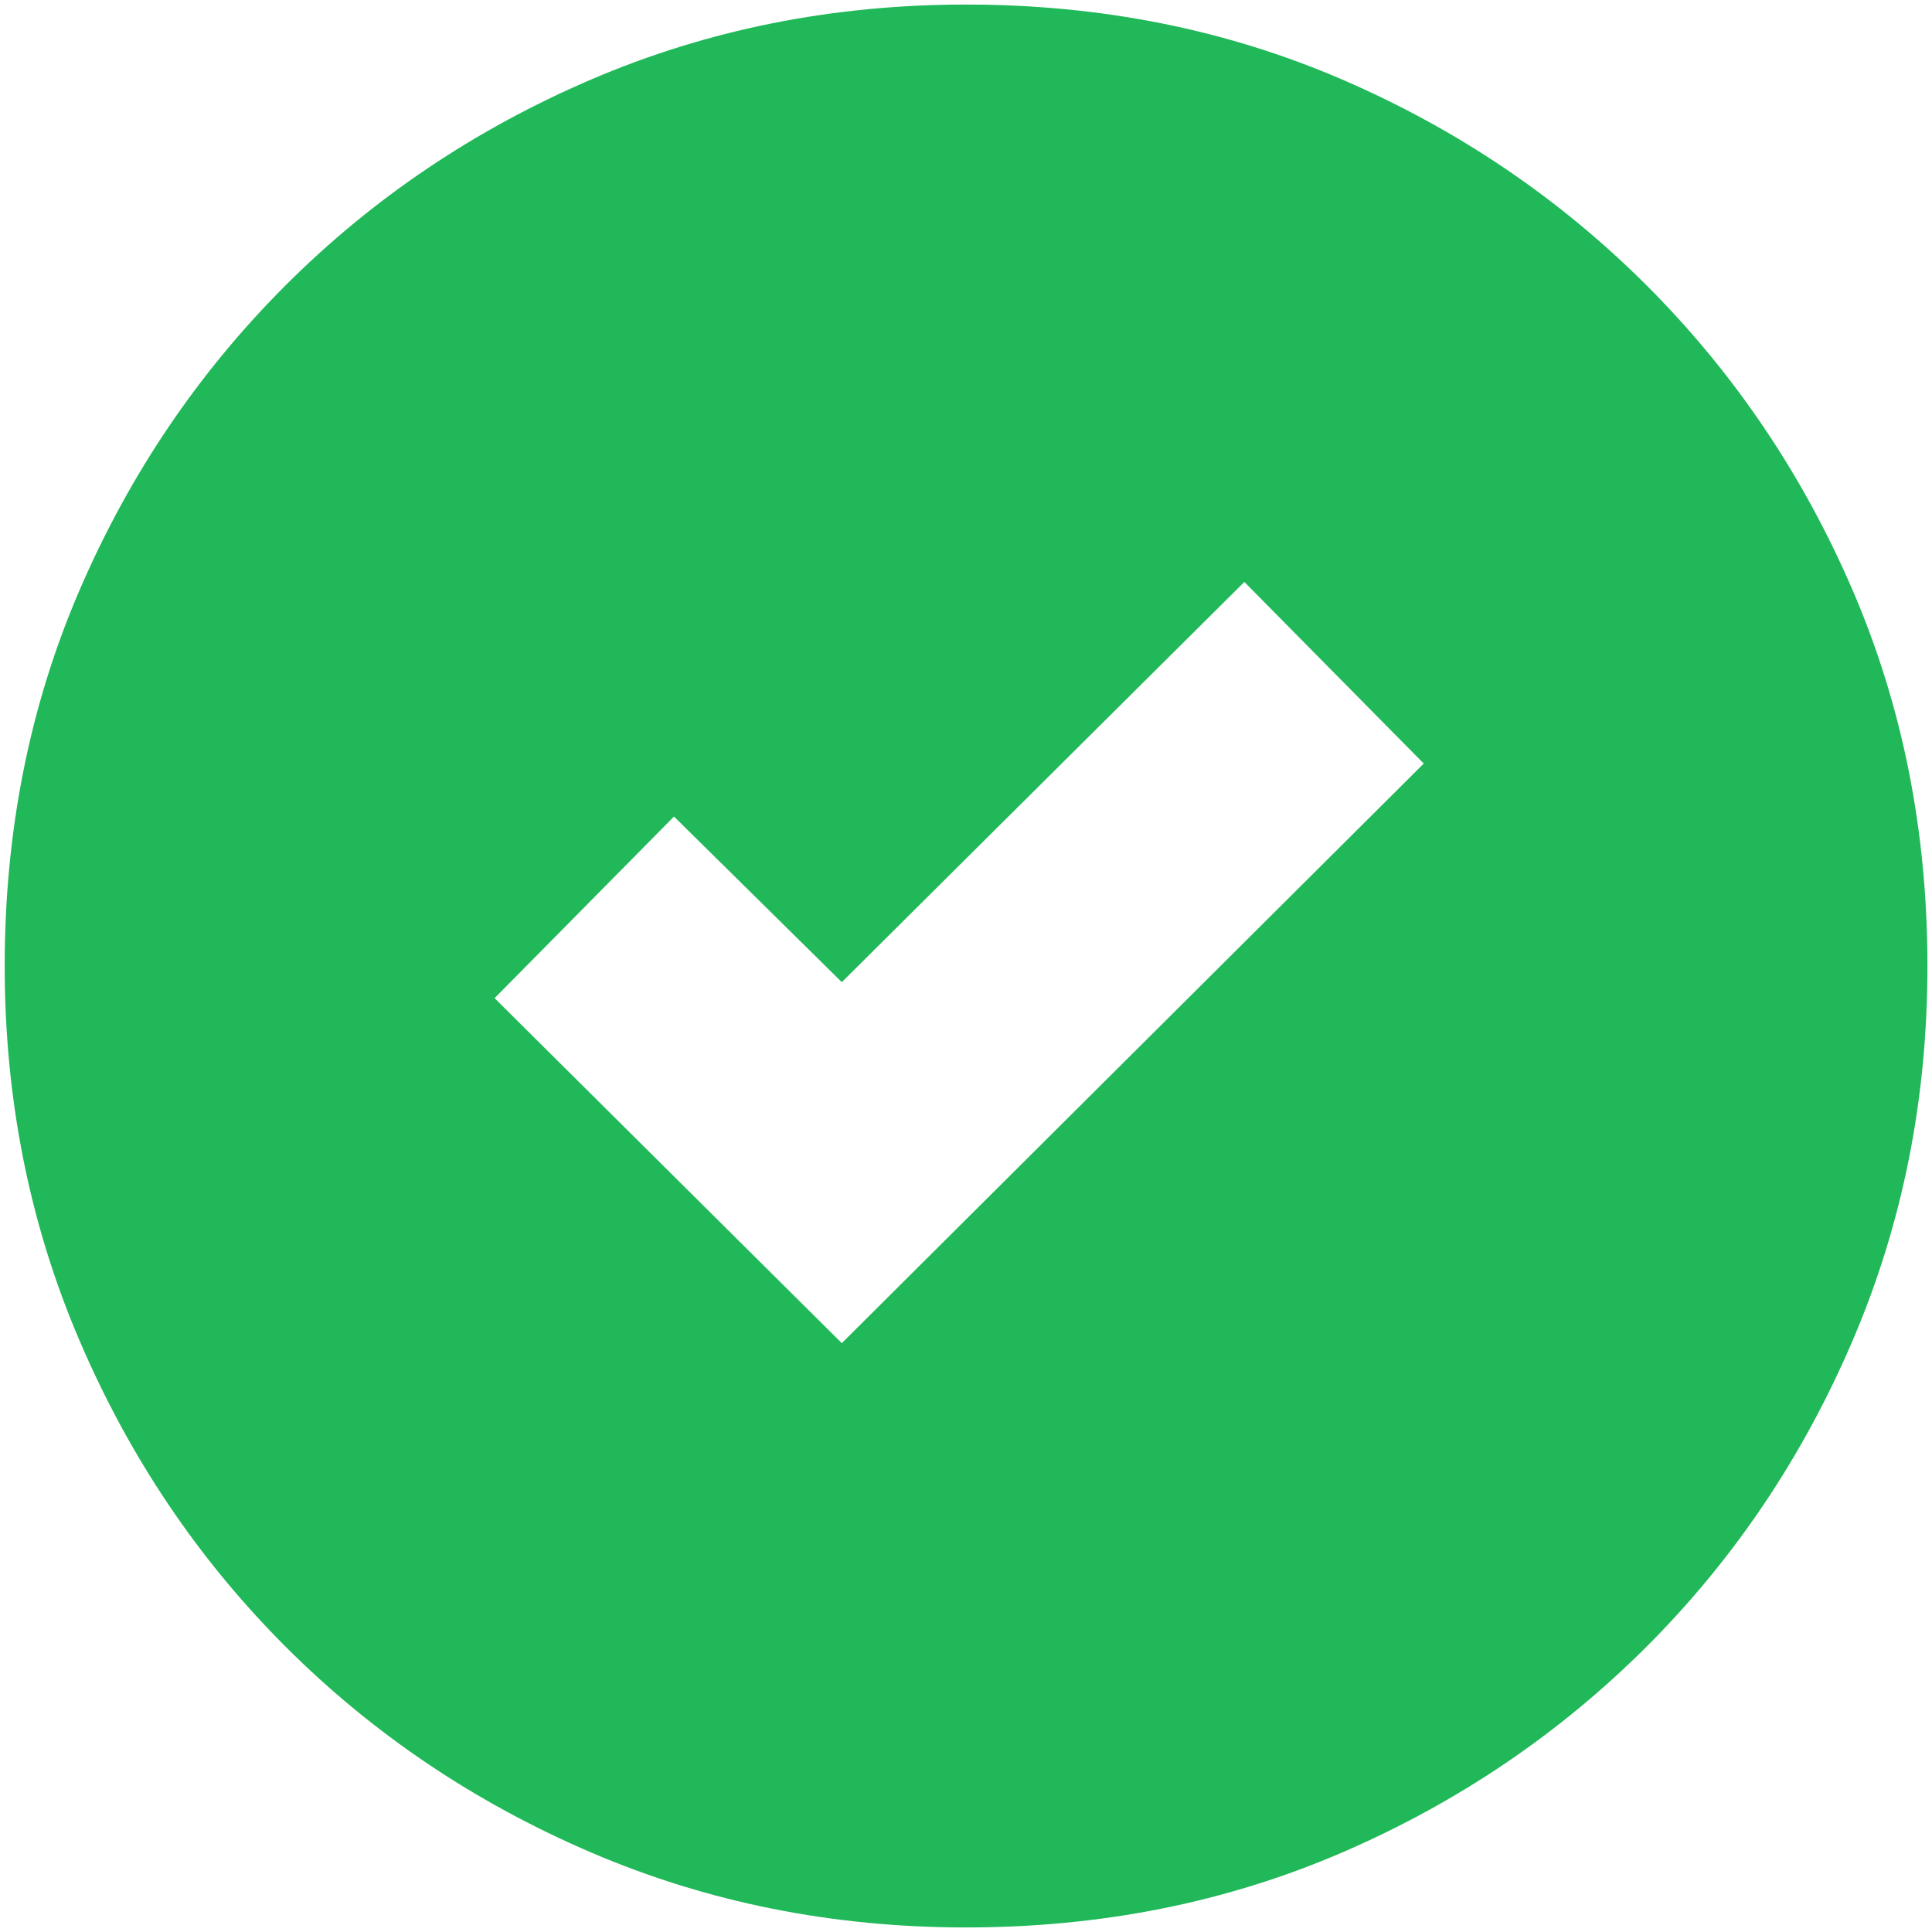
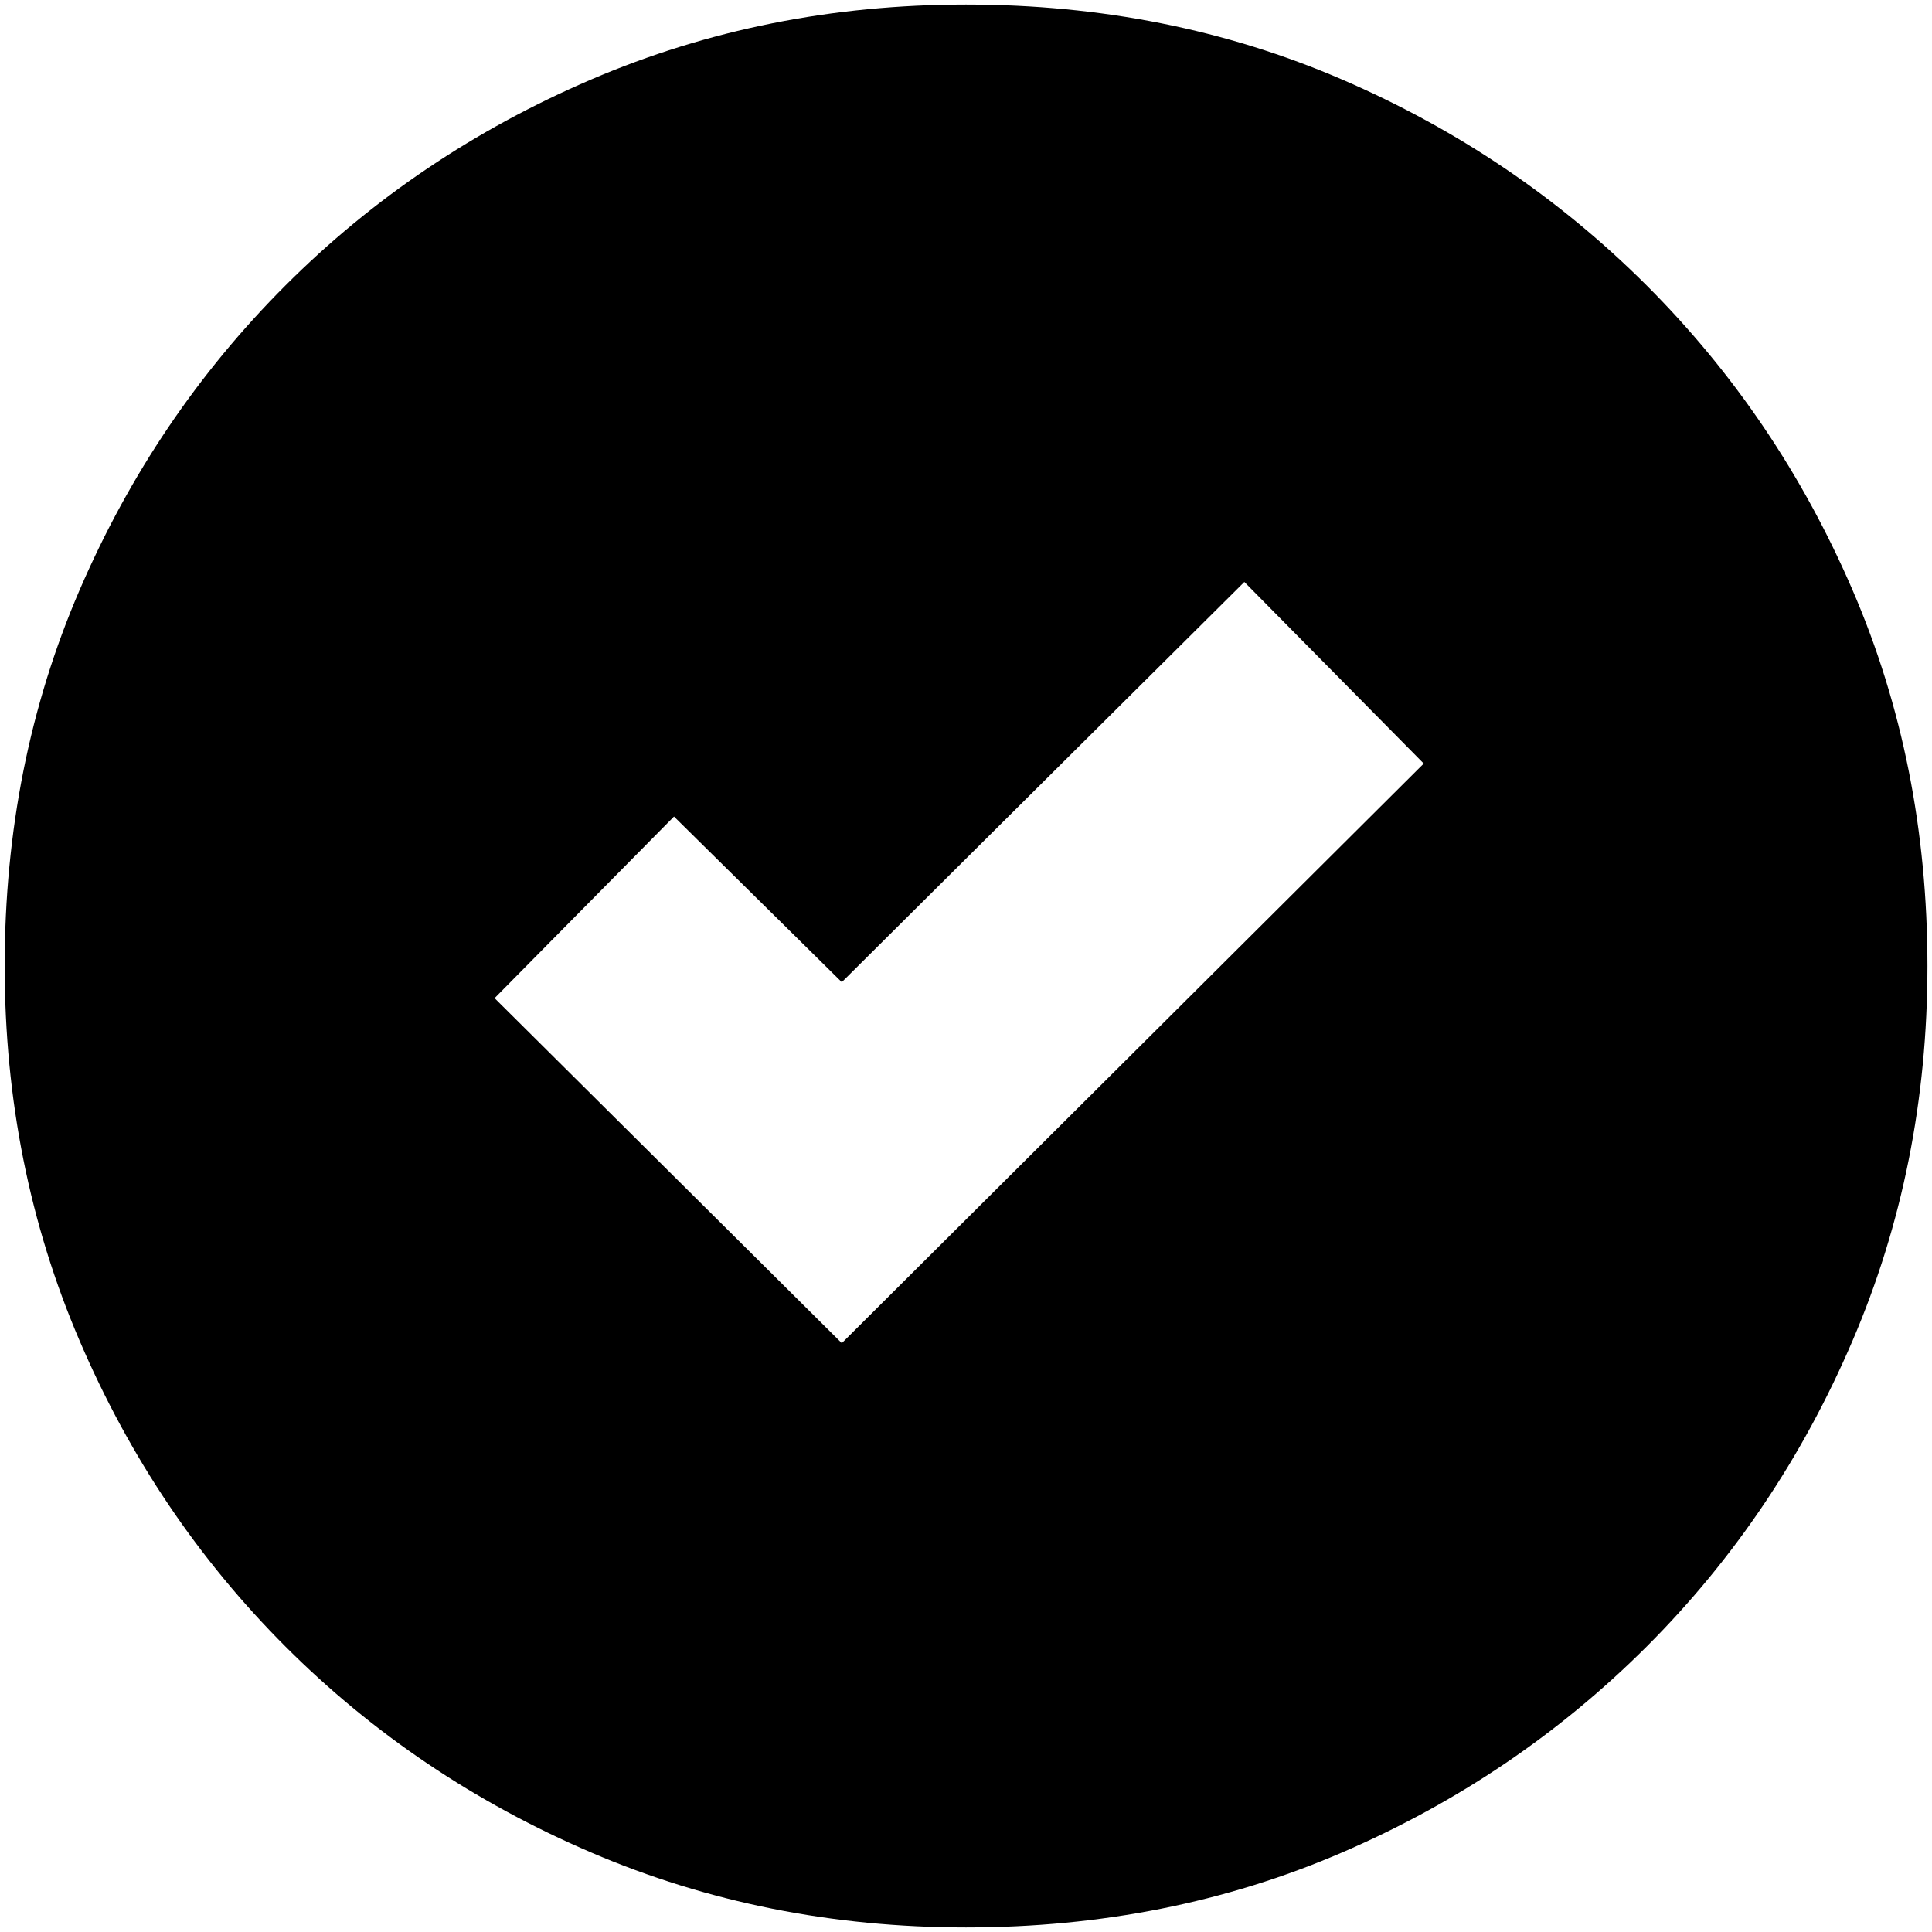
<svg xmlns="http://www.w3.org/2000/svg" width="14" height="14" viewBox="0 0 14 14" fill="none">
-   <path d="M6.1 9.733L10.317 5.533L9.017 4.217L6.1 7.117L4.884 5.917L3.584 7.233L6.1 9.733ZM7 13.967C6.034 13.967 5.128 13.786 4.284 13.424C3.44 13.062 2.701 12.564 2.069 11.932C1.436 11.299 0.939 10.561 0.577 9.716C0.215 8.872 0.034 7.967 0.034 7C0.034 6.022 0.215 5.114 0.577 4.275C0.939 3.436 1.436 2.701 2.069 2.068C2.701 1.436 3.44 0.938 4.284 0.576C5.128 0.214 6.034 0.033 7 0.033C7.978 0.033 8.886 0.214 9.725 0.576C10.564 0.938 11.299 1.436 11.932 2.068C12.565 2.701 13.062 3.436 13.424 4.275C13.786 5.114 13.967 6.022 13.967 7C13.967 7.967 13.786 8.872 13.424 9.716C13.062 10.561 12.565 11.299 11.932 11.932C11.299 12.564 10.564 13.062 9.725 13.424C8.886 13.786 7.978 13.967 7 13.967Z" fill="#20B858" />
+   <path d="M6.1 9.733L10.317 5.533L9.017 4.217L6.1 7.117L4.884 5.917L3.584 7.233L6.1 9.733ZM7 13.967C6.034 13.967 5.128 13.786 4.284 13.424C3.44 13.062 2.701 12.564 2.069 11.932C1.436 11.299 0.939 10.561 0.577 9.716C0.215 8.872 0.034 7.967 0.034 7C0.034 6.022 0.215 5.114 0.577 4.275C0.939 3.436 1.436 2.701 2.069 2.068C2.701 1.436 3.44 0.938 4.284 0.576C5.128 0.214 6.034 0.033 7 0.033C7.978 0.033 8.886 0.214 9.725 0.576C10.564 0.938 11.299 1.436 11.932 2.068C12.565 2.701 13.062 3.436 13.424 4.275C13.786 5.114 13.967 6.022 13.967 7C13.967 7.967 13.786 8.872 13.424 9.716C13.062 10.561 12.565 11.299 11.932 11.932C11.299 12.564 10.564 13.062 9.725 13.424C8.886 13.786 7.978 13.967 7 13.967Z" fill="currentColor" />
</svg>
